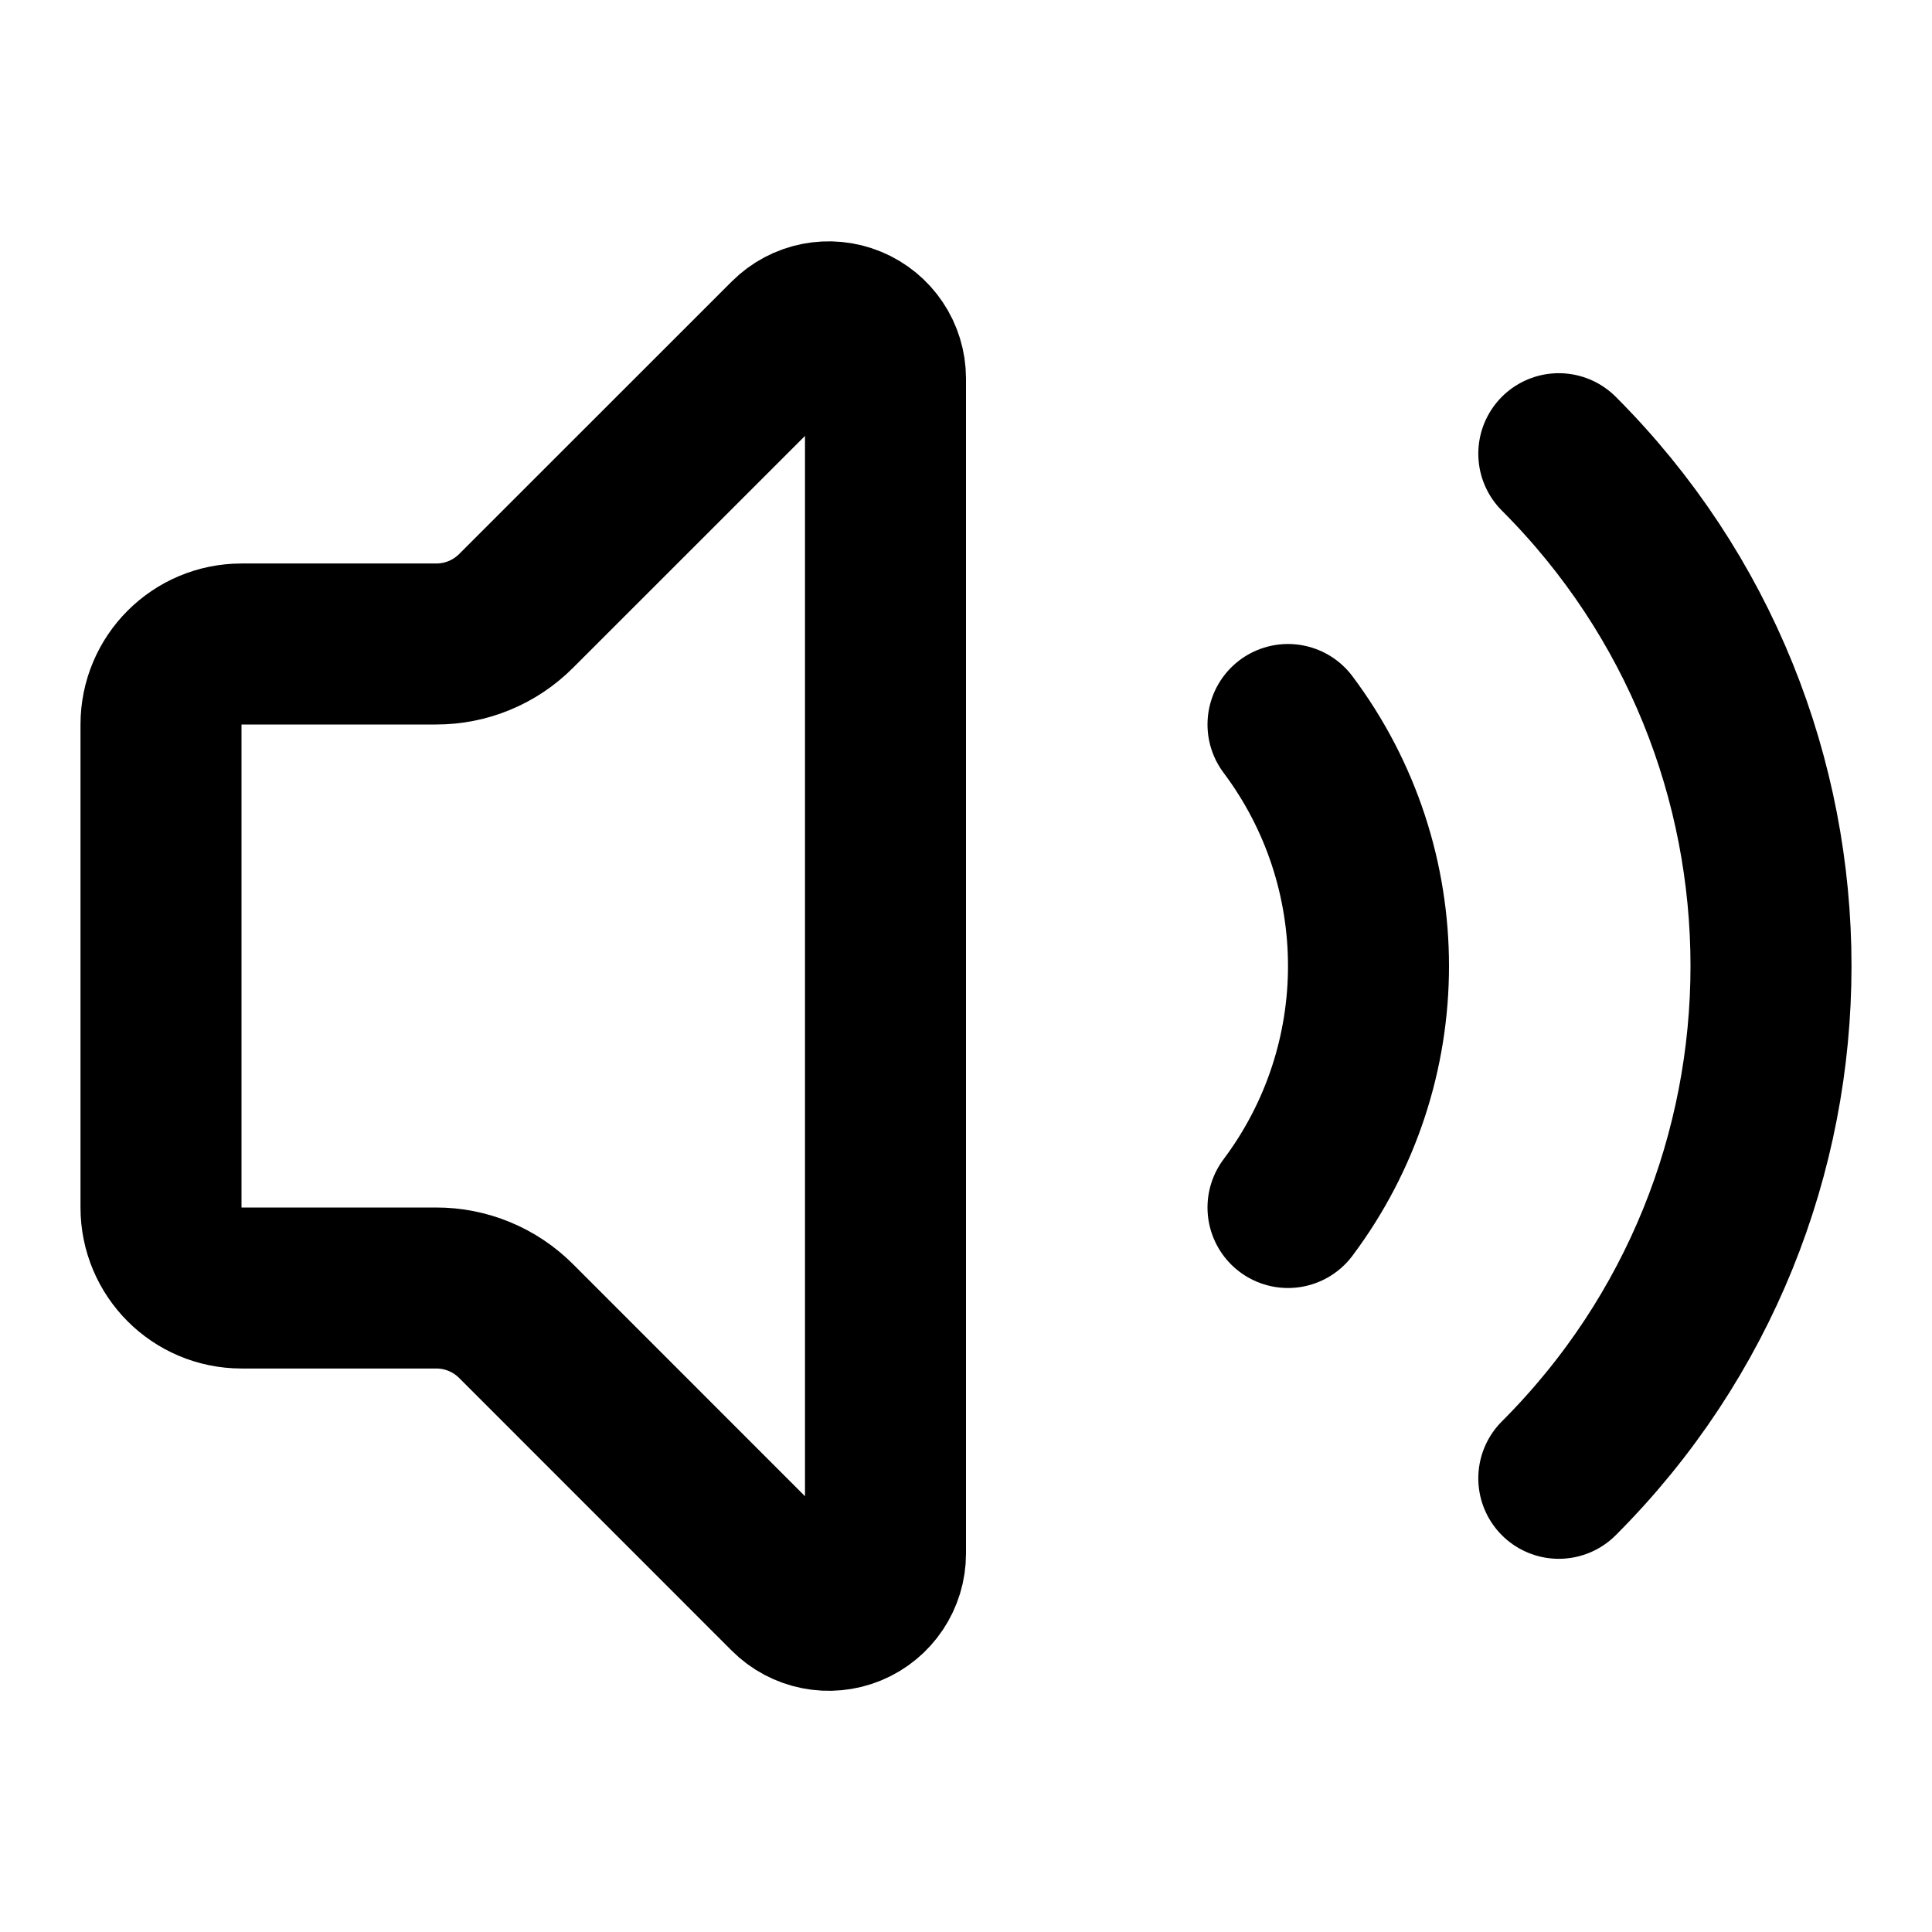
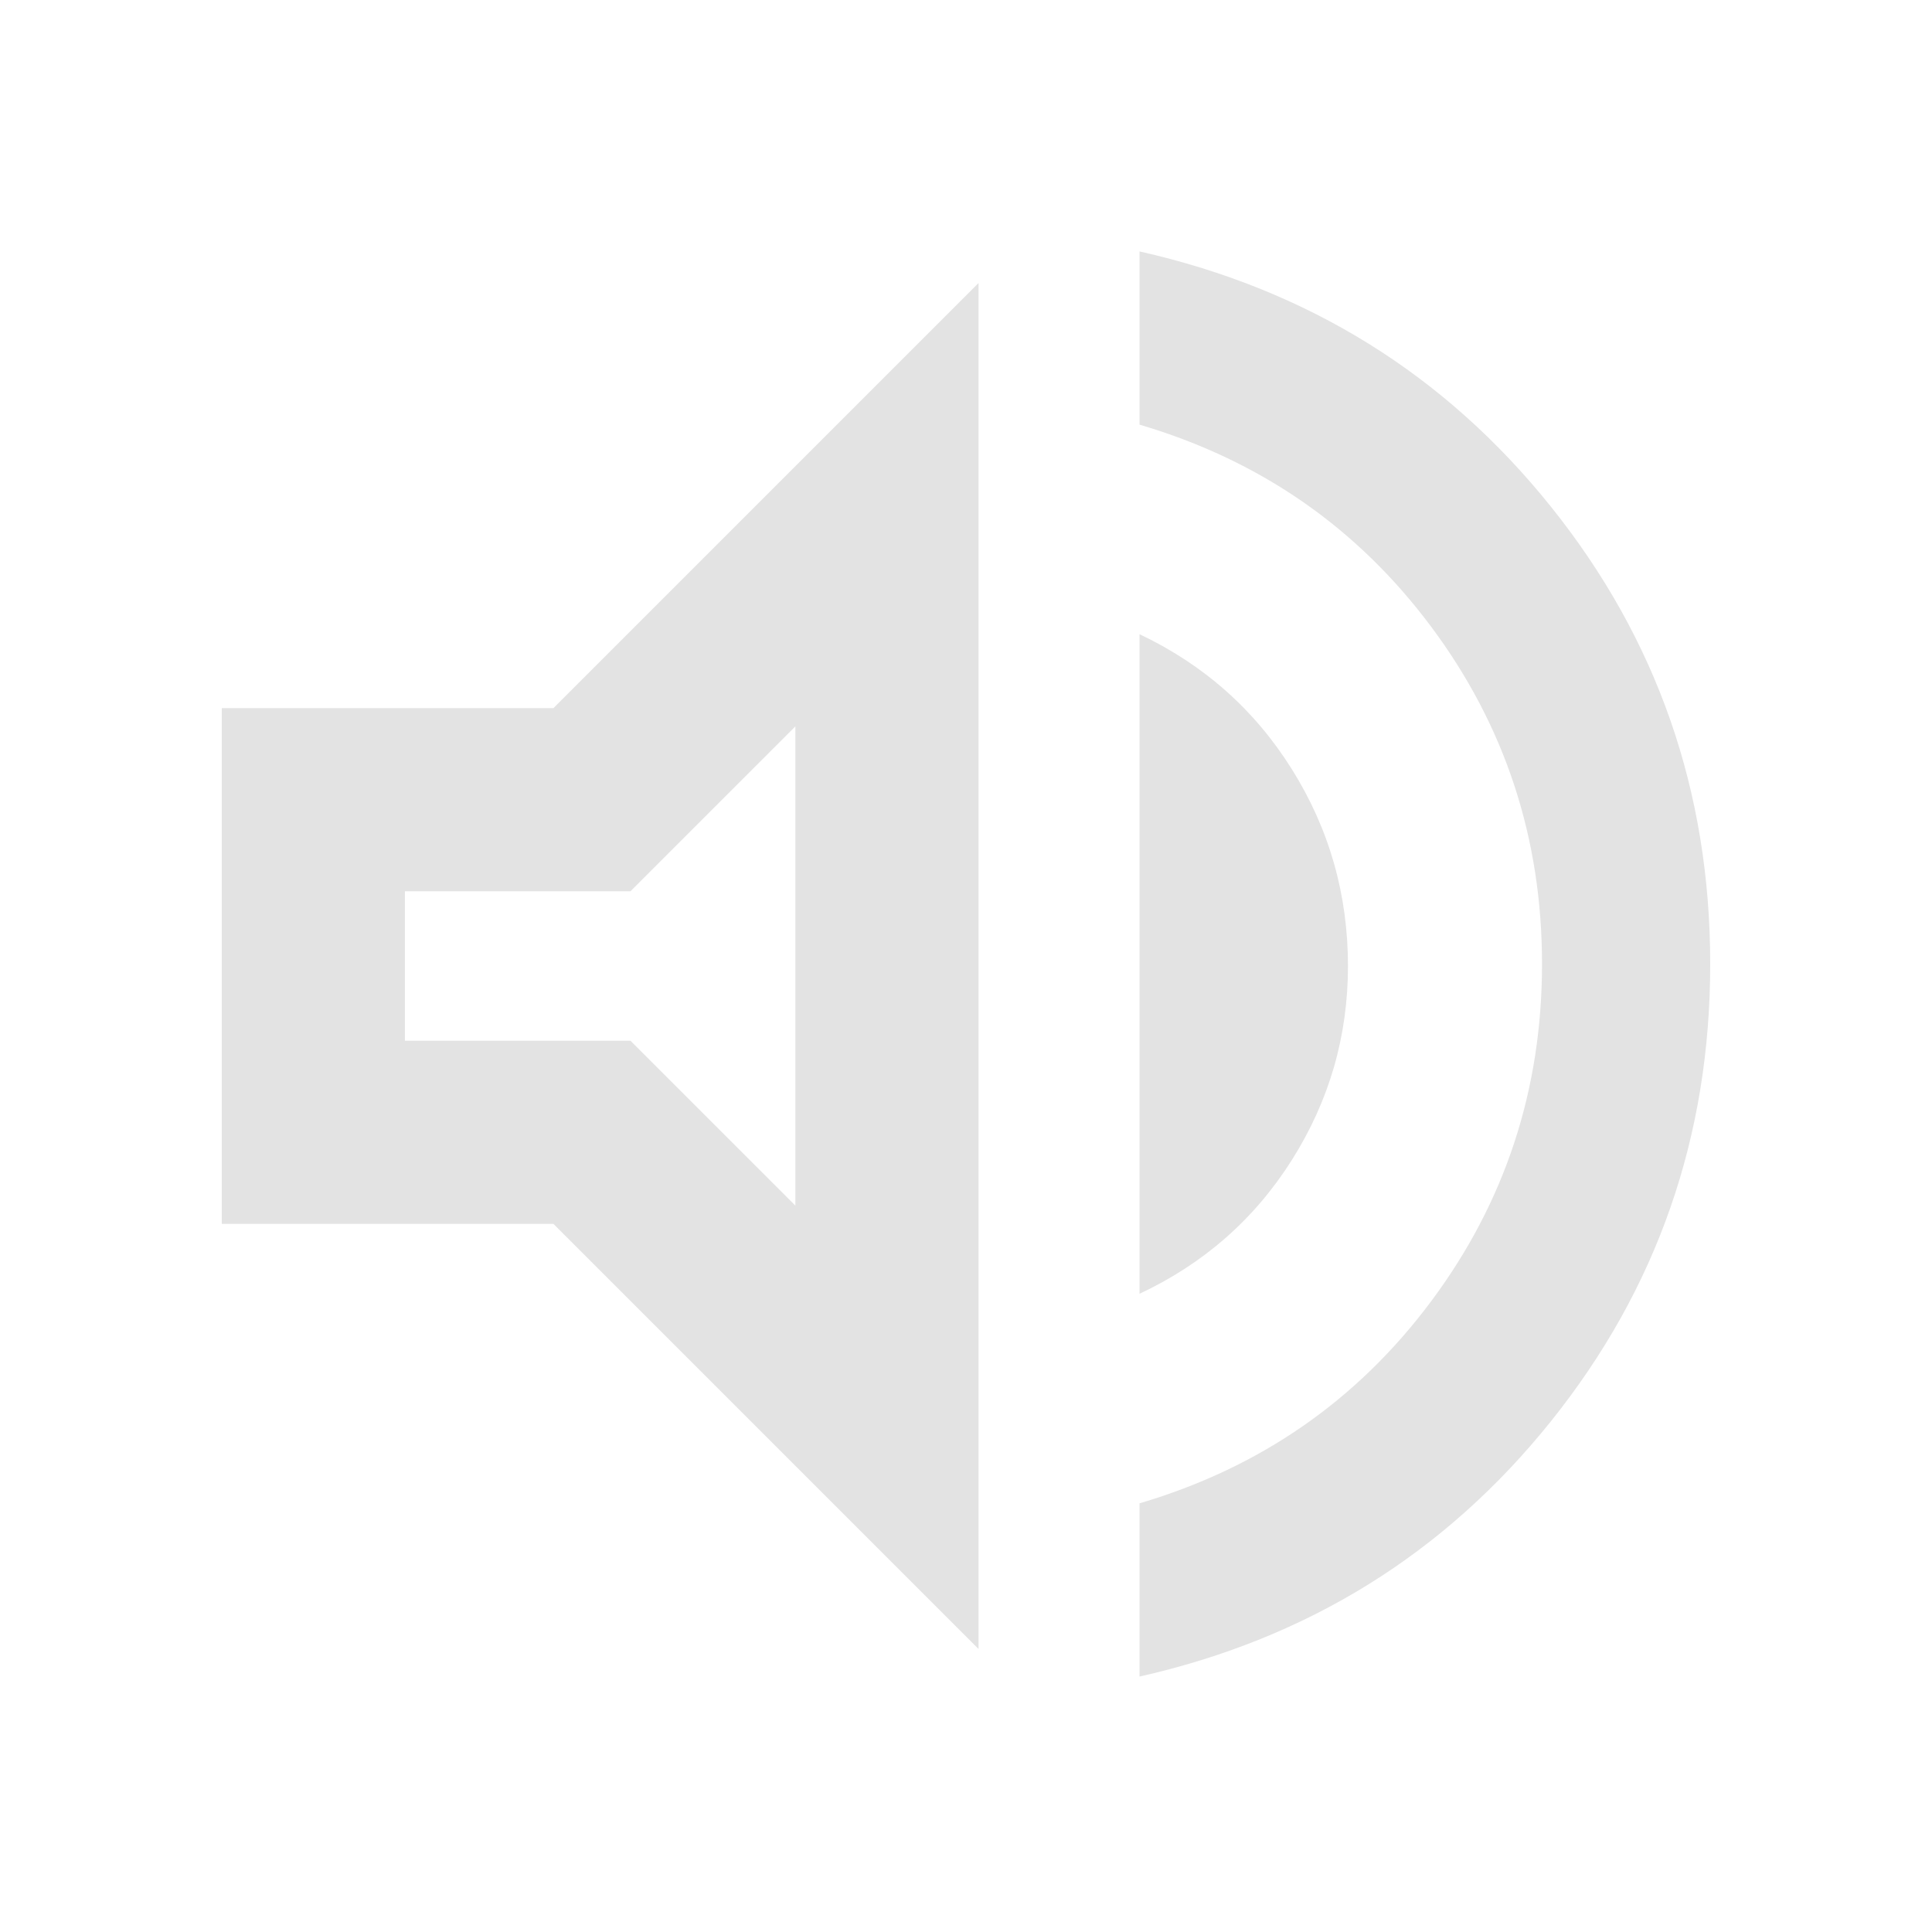
- <svg xmlns="http://www.w3.org/2000/svg" width="24" height="24" viewBox="0 0 24 24" fill="none" stroke="#000000" stroke-width="2" stroke-linecap="round" stroke-linejoin="round" class="lucide lucide-volume2-icon lucide-volume-2">
-   <path d="M11 4.702a.705.705 0 0 0-1.203-.498L6.413 7.587A1.4 1.4 0 0 1 5.416 8H3a1 1 0 0 0-1 1v6a1 1 0 0 0 1 1h2.416a1.4 1.4 0 0 1 .997.413l3.383 3.384A.705.705 0 0 0 11 19.298z" />
-   <path d="M16 9a5 5 0 0 1 0 6" />
-   <path d="M19.364 18.364a9 9 0 0 0 0-12.728" />
+ <svg xmlns="http://www.w3.org/2000/svg" height="24px" viewBox="0 -960 960 960" width="24px" fill="#e3e3e3">
+   <path d="M566.22-126.93V-213q89.76-26.48 144.88-100.36 55.12-73.88 55.12-167.64 0-93.76-55.12-167.64Q655.98-722.52 566.22-749v-86.07q125.43 28.24 204.51 126.94Q849.8-609.43 849.8-481t-79.07 227.13q-79.08 98.7-204.51 126.94ZM110.2-351.87v-256.26h164.78l211.24-211.24v678.74L274.98-351.87H110.2Zm456.02 34.74v-327.74q47.95 22.72 75.77 67.2Q669.8-533.2 669.8-480q0 52.2-27.81 96.29-27.82 44.1-75.77 66.58Zm-171-281.94-81.94 81.94H201.2v74.26h112.08l81.94 81.94v-238.14ZM298.09-480Z" />
</svg>
